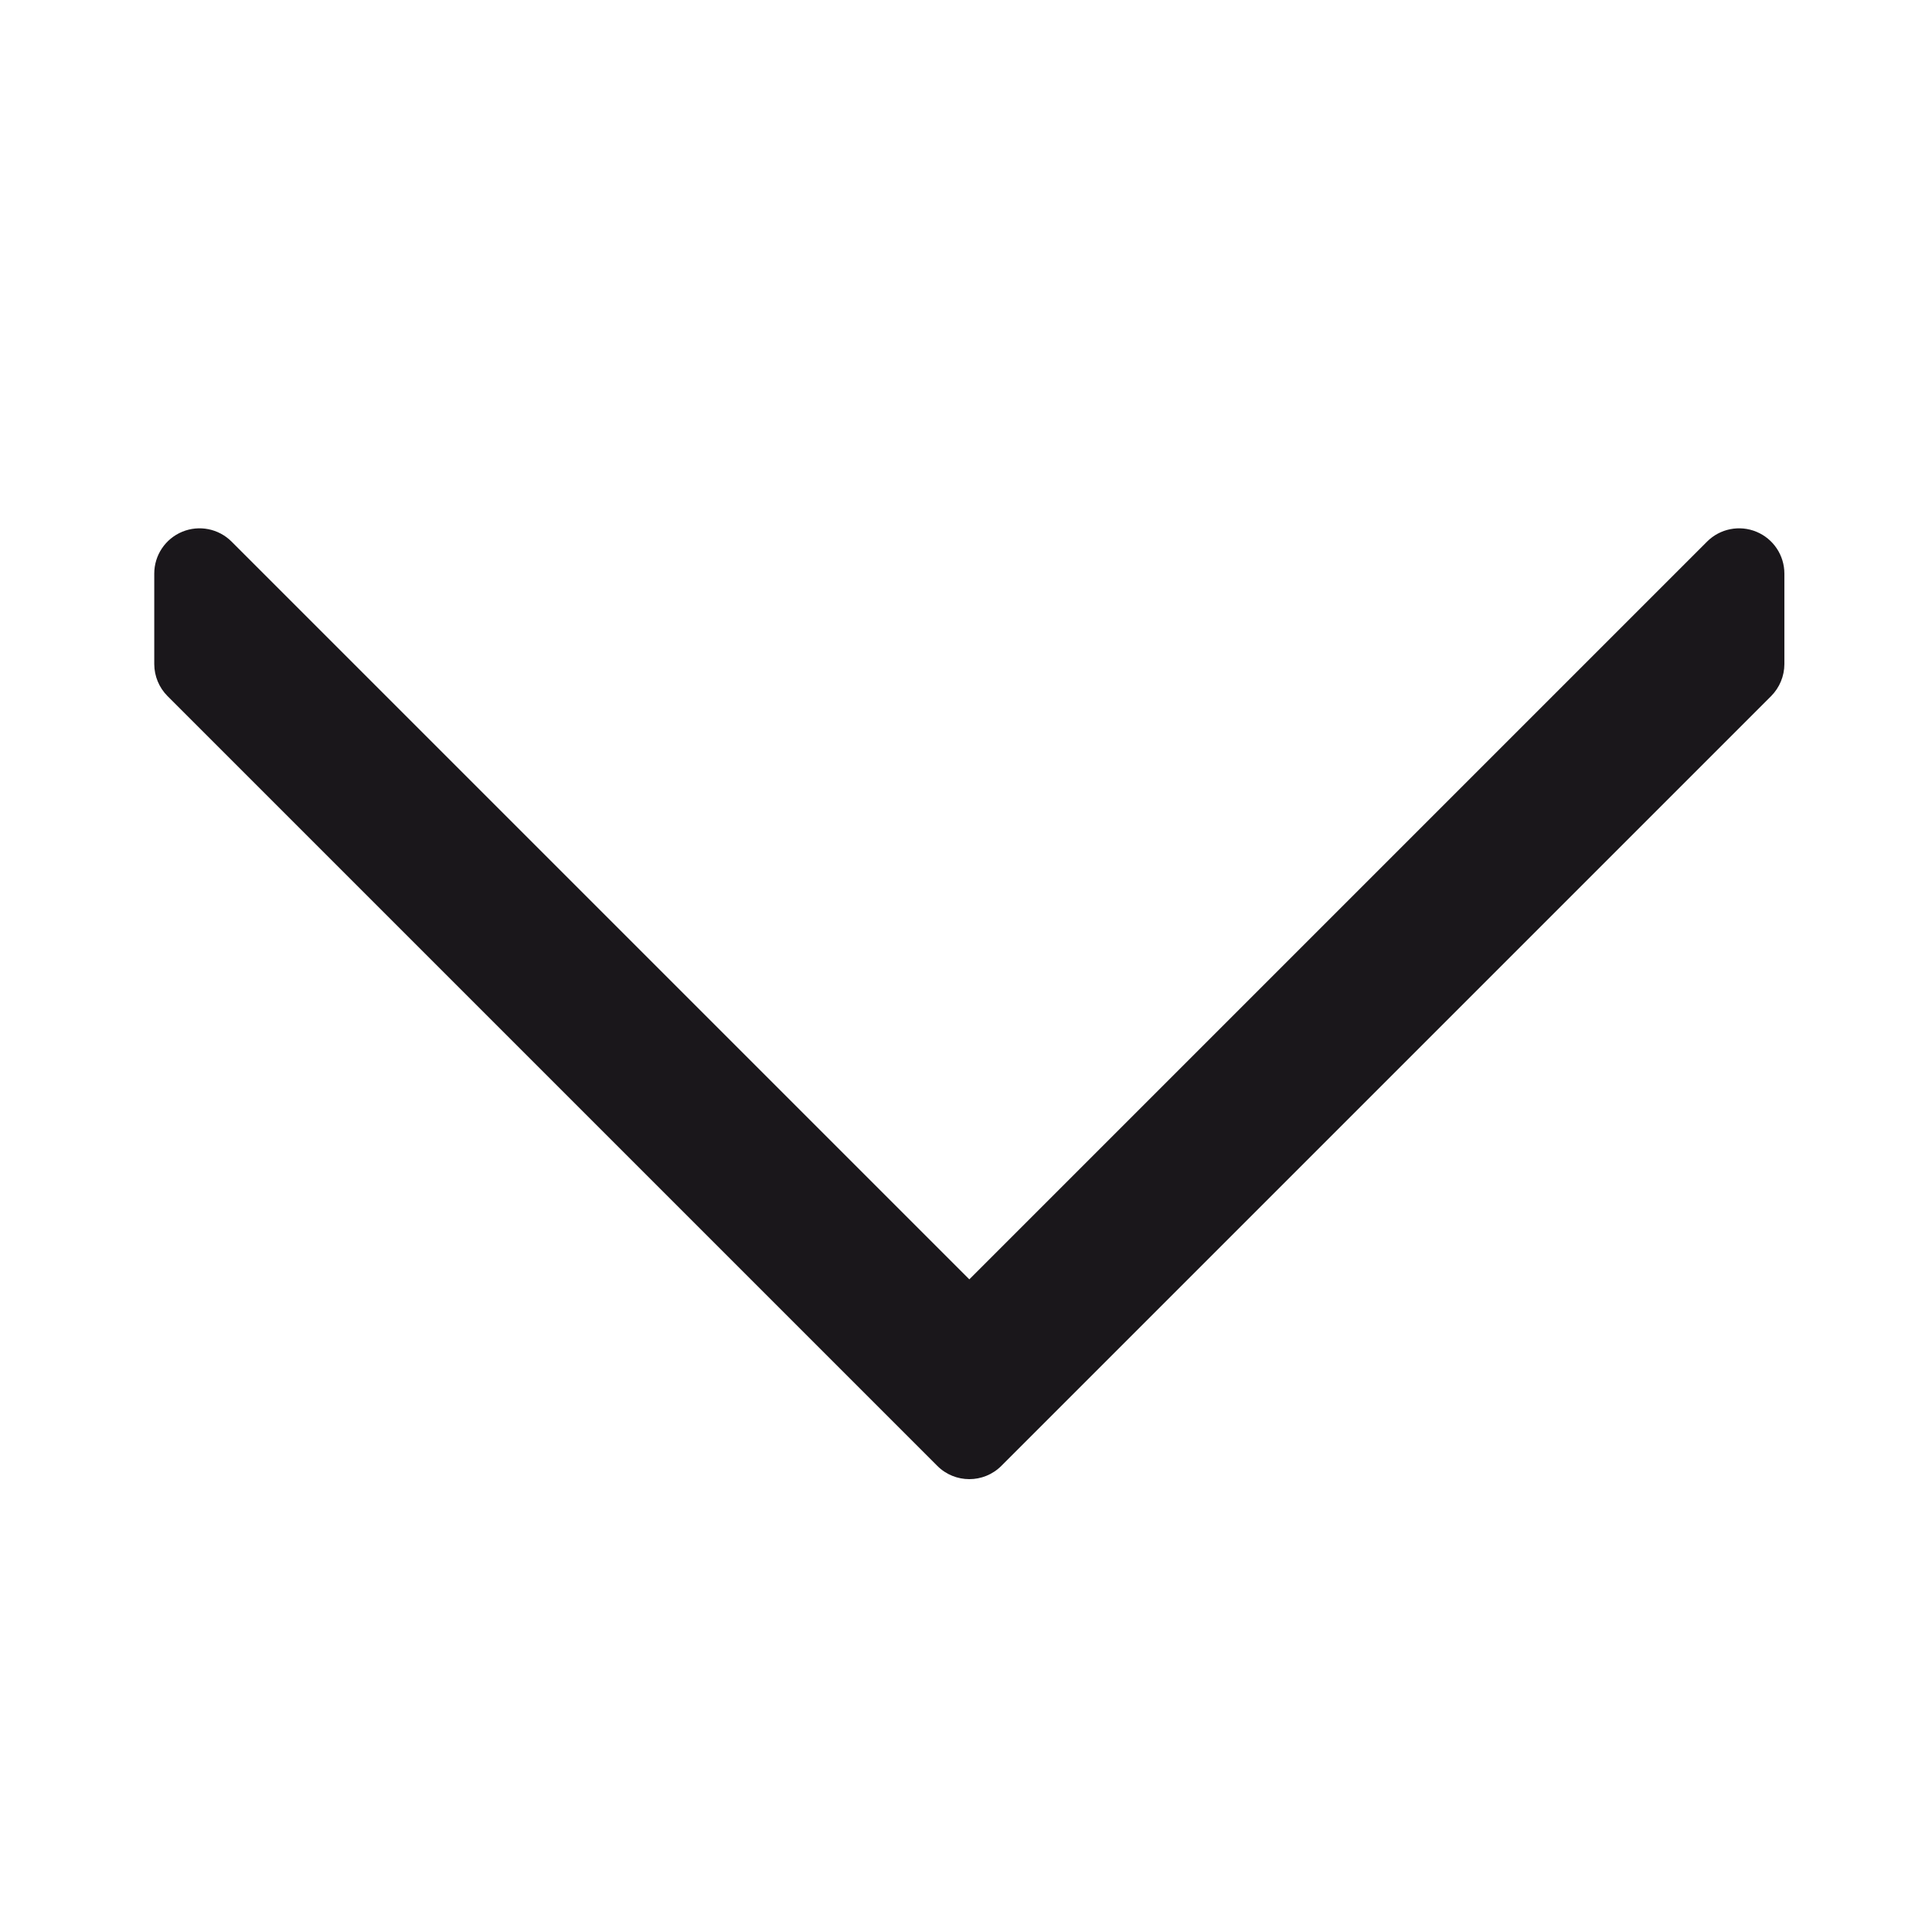
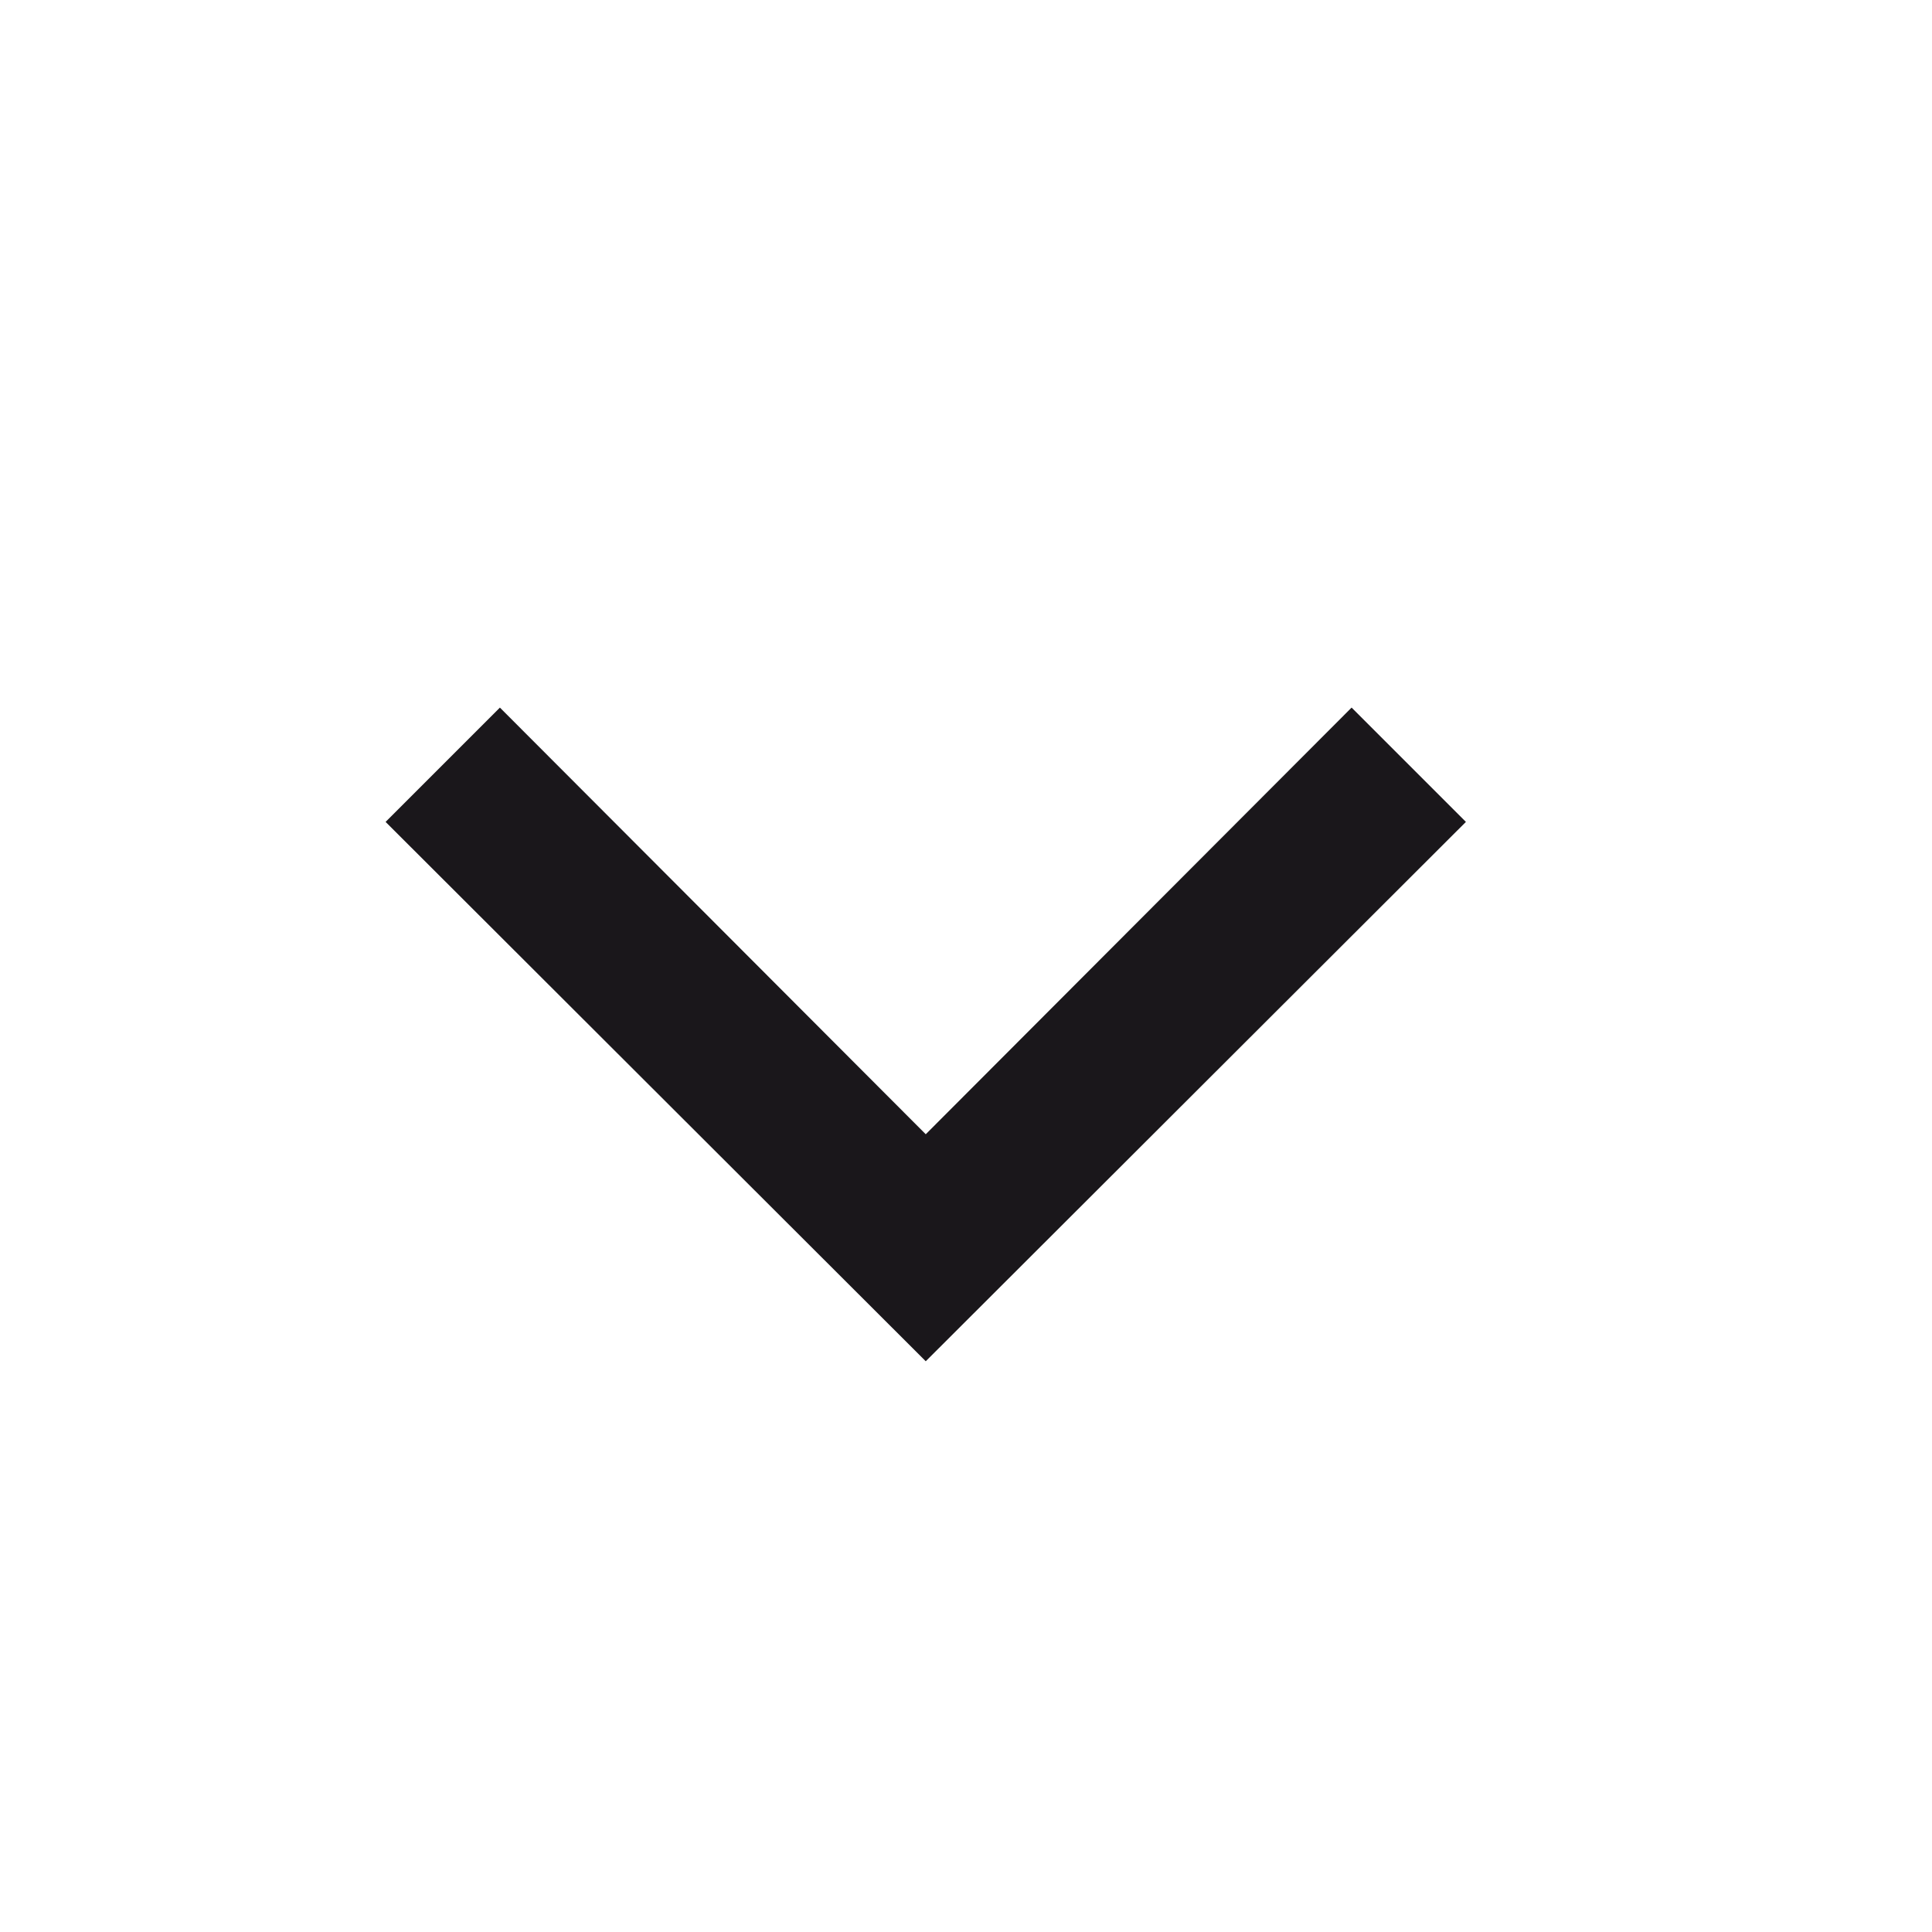
- <svg xmlns="http://www.w3.org/2000/svg" width="64" height="64" viewBox="0 0 64 64">
+ <svg xmlns="http://www.w3.org/2000/svg" width="24" height="24" viewBox="0 0 24 24">
  <defs>
-     <style>.a{fill:#1a171b;}</style>
+     <style>.a{fill:#1a171b}</style>
  </defs>
-   <path class="a" d="M59.11,19v3a1.51,1.51,0,0,1-.44,1.06l-25.5,25.5a1.5,1.5,0,0,1-2.12,0L5.55,23.06A1.51,1.51,0,0,1,5.11,22V19a1.5,1.5,0,0,1,2.56-1.06L32.11,42.38,56.55,17.94A1.5,1.5,0,0,1,59.11,19Z" />
+   <path class="a" d="M16.79 8.79l-5.29 5.3-5.29-5.3-1.42 1.42 6.71 6.7 6.71-6.7-1.42-1.42z" />
</svg>
